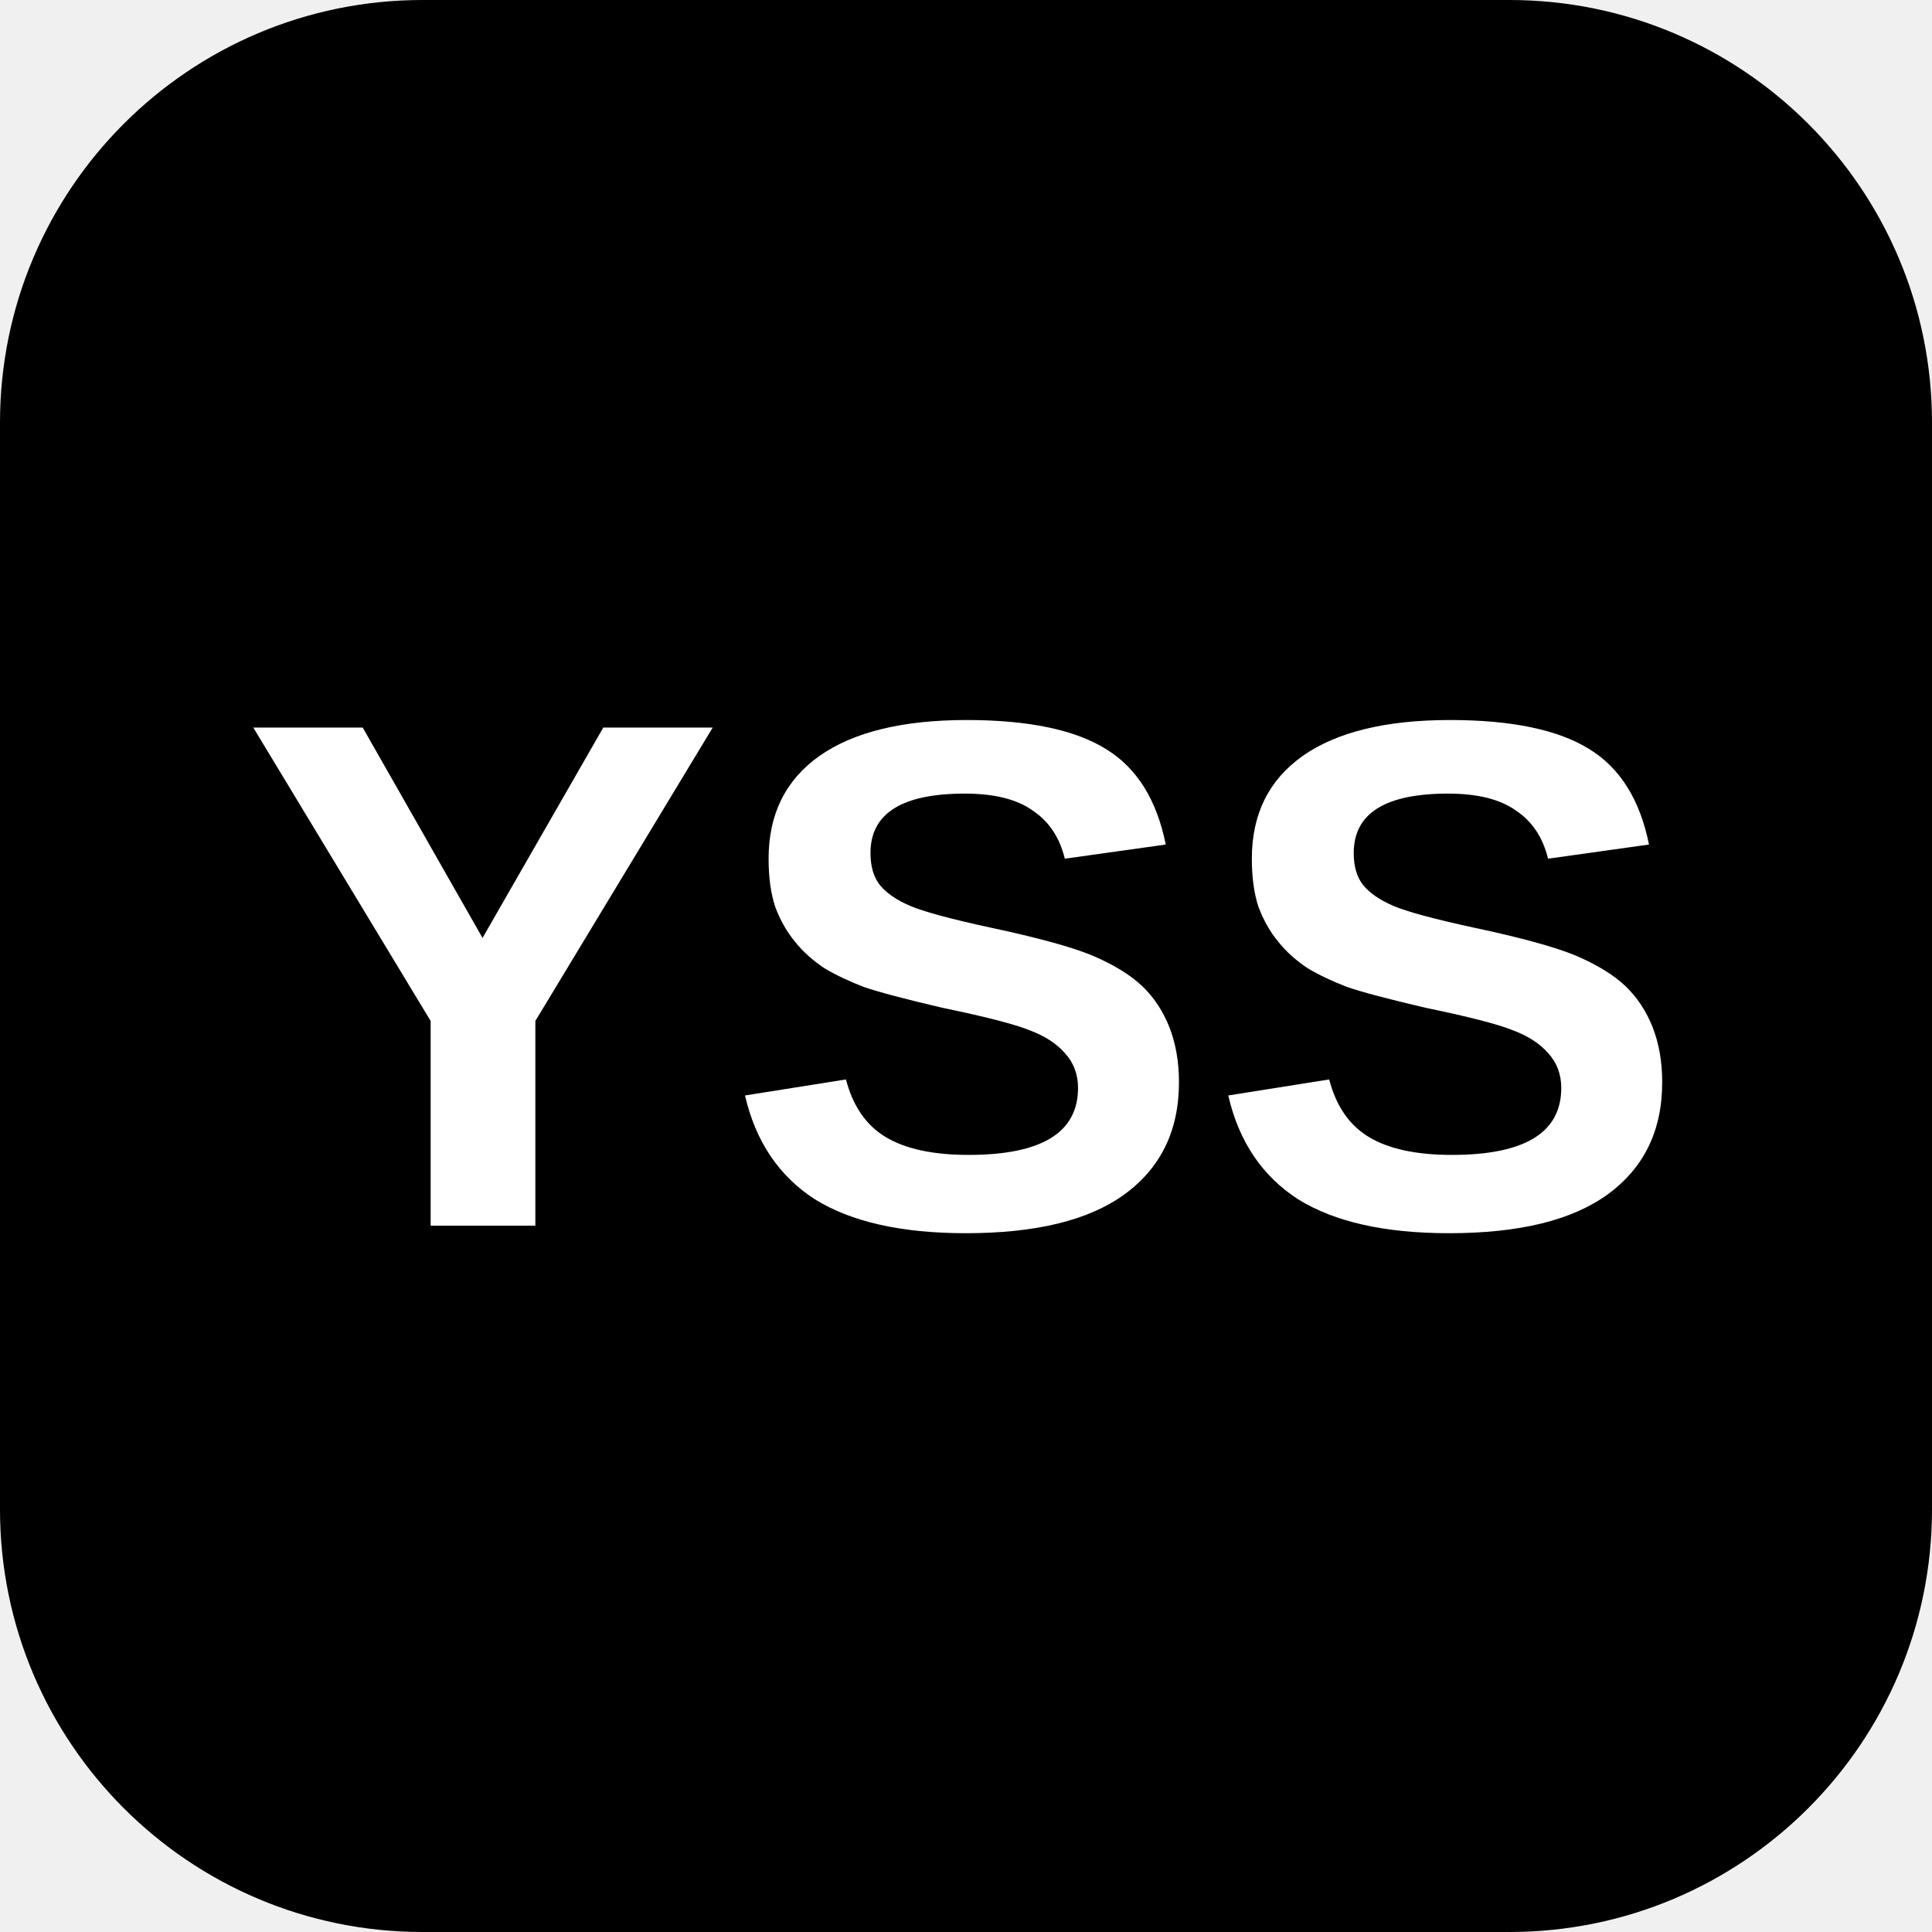
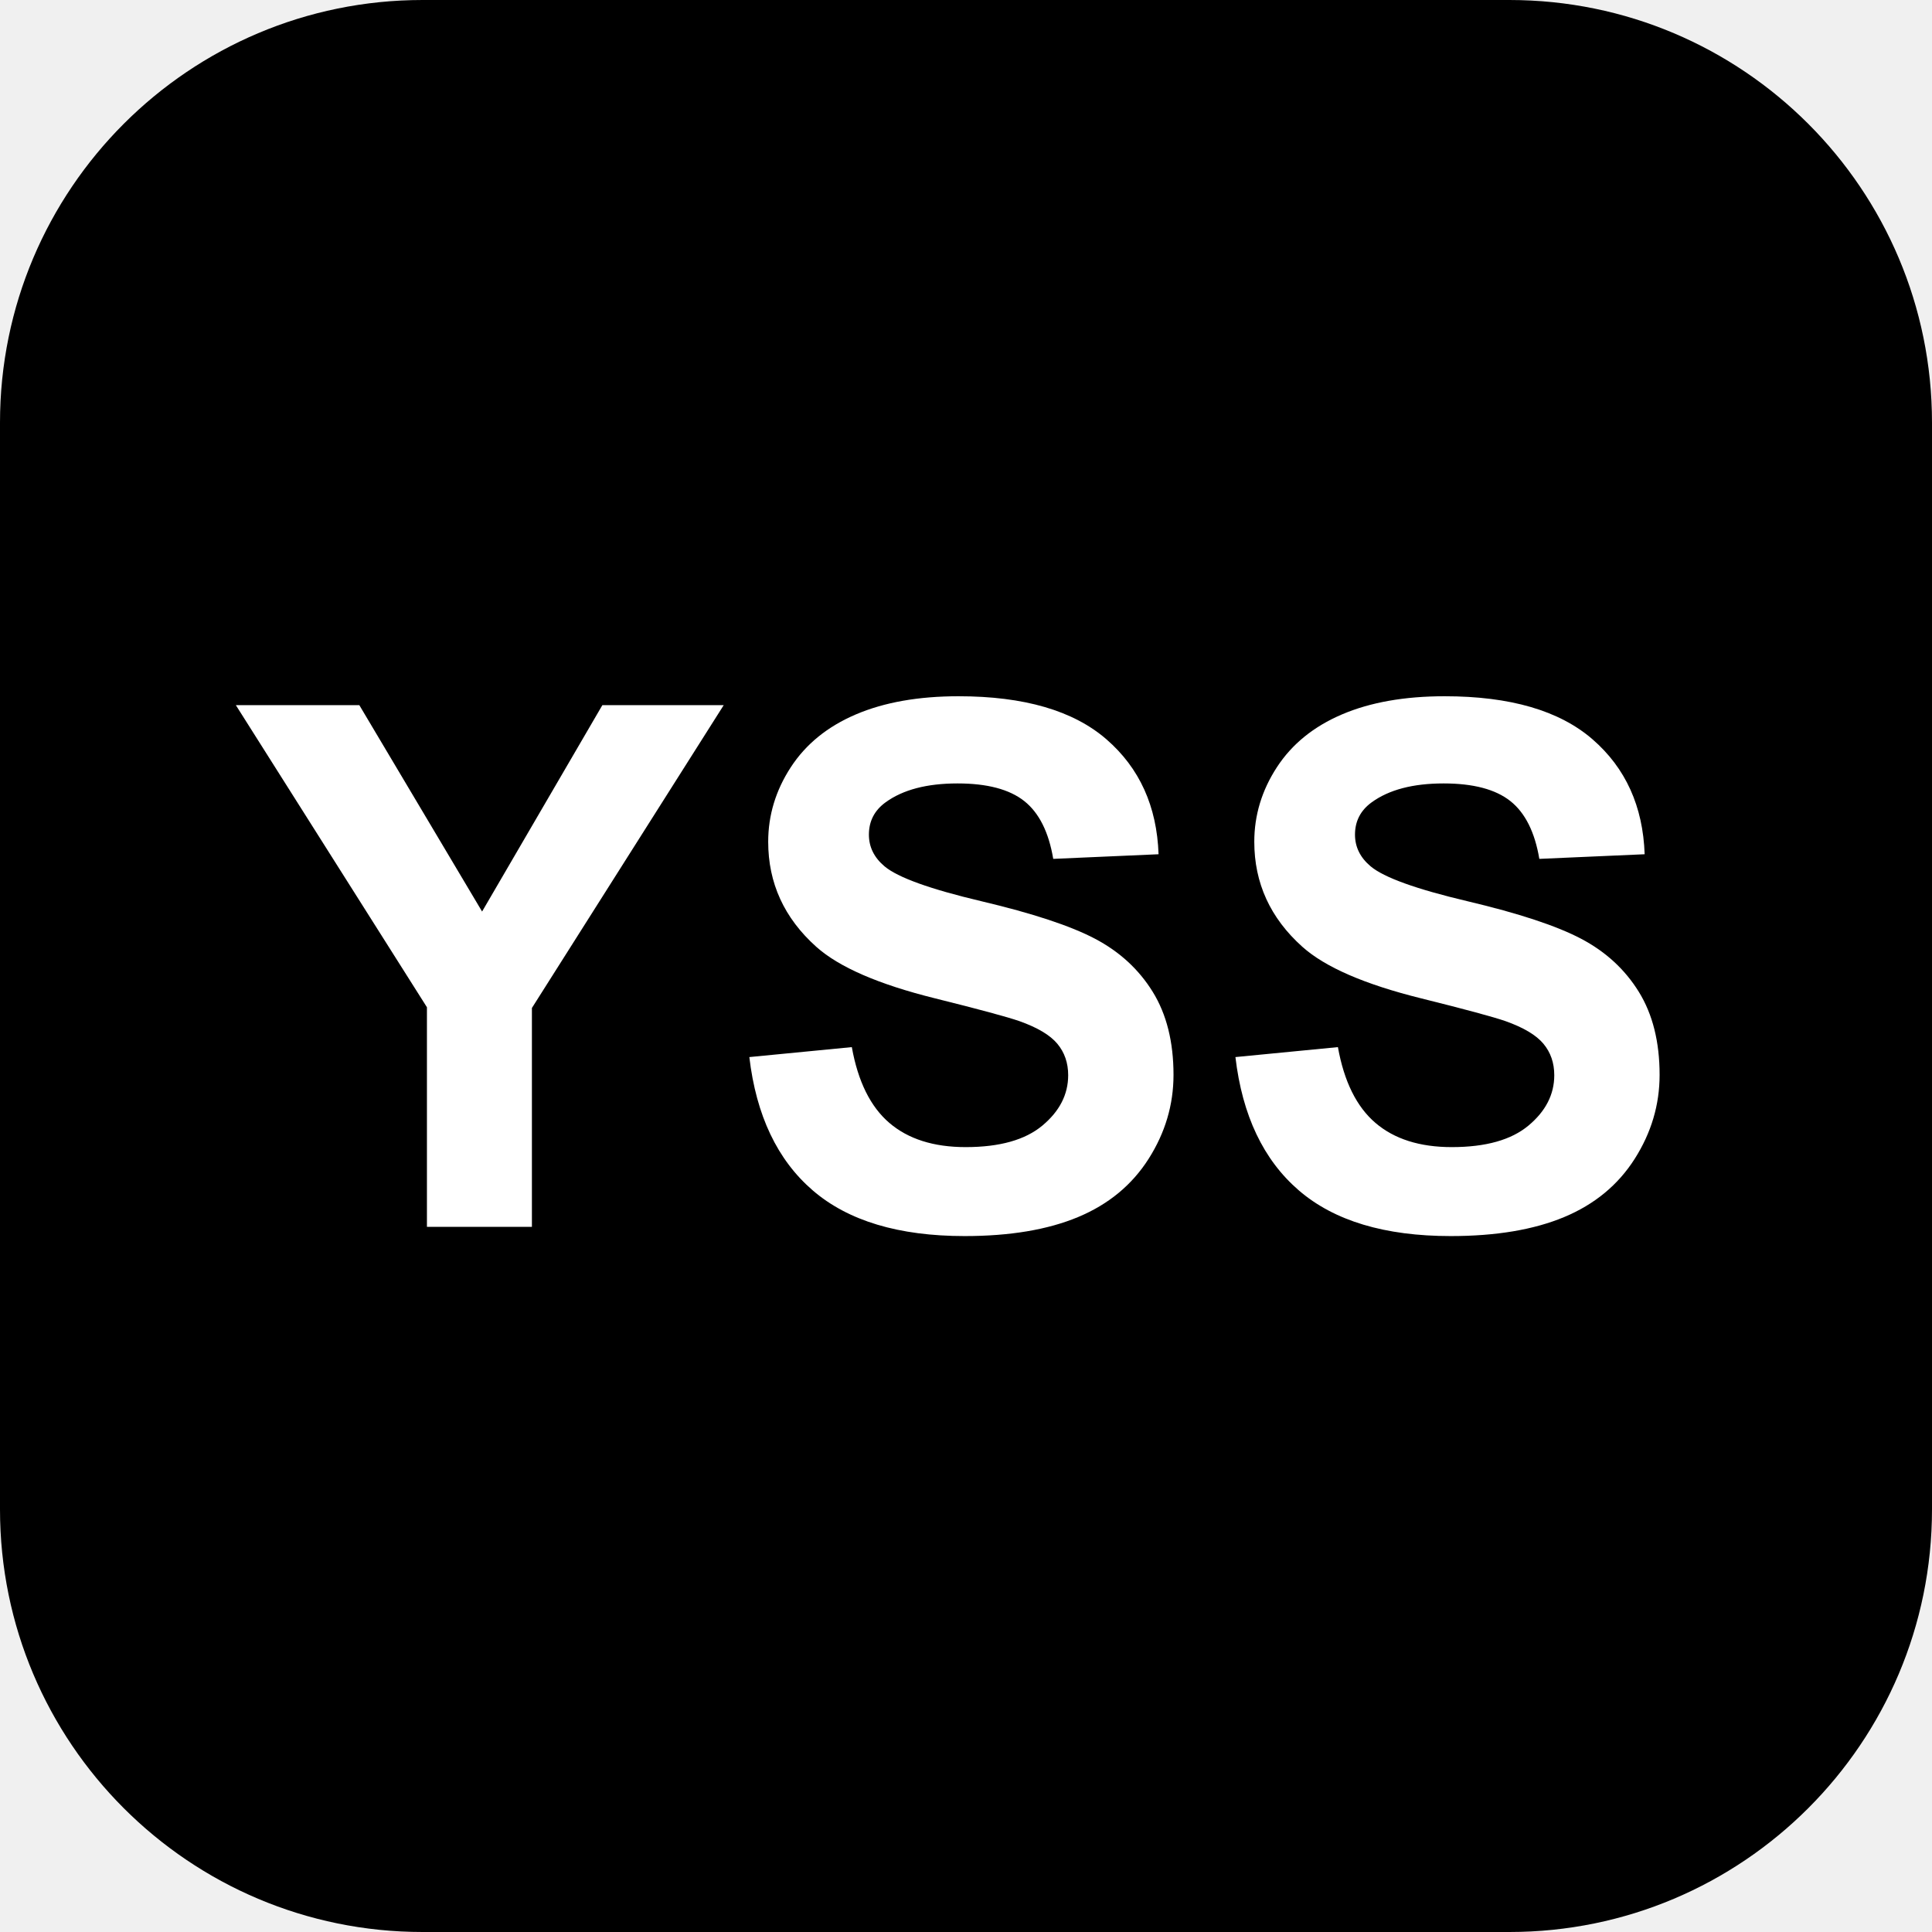
<svg xmlns="http://www.w3.org/2000/svg" viewBox="0 0 32 32">
  <rect width="32" height="32" rx="7" fill="#000" />
-   <text x="16" y="20.3" text-anchor="middle" font-family="Arial, Helvetica, sans-serif" font-weight="700" font-size="12" fill="#fff">YSS</text>
+   <g fill="#fff" transform="translate(3.924 20.320) scale(0.005894 -0.005894)">
+     <path transform="translate(0 0)" d="M534 0V617L-3 1466H344L689 886L1027 1466H1368L829 615V0Z" />
+     <path transform="translate(1366 0)" d="M74 477 362 505Q388 360 467.5 292.0Q547 224 682 224Q825 224 897.5 284.5Q970 345 970 426Q970 478 939.5 514.5Q909 551 833 578Q781 596 596 642Q358 701 262 787Q127 908 127 1082Q127 1194 190.5 1291.5Q254 1389 373.5 1440.0Q493 1491 662 1491Q938 1491 1077.5 1370.0Q1217 1249 1224 1047L928 1034Q909 1147 846.5 1196.5Q784 1246 659 1246Q530 1246 457 1193Q410 1159 410 1102Q410 1050 454 1013Q510 966 726.0 915.0Q942 864 1045.5 809.5Q1149 755 1207.5 660.5Q1266 566 1266 427Q1266 301 1196.0 191.0Q1126 81 998.0 27.5Q870 -26 679 -26Q401 -26 252.0 102.5Q103 231 74 477Z" />
+     <path transform="translate(2732 0)" d="M74 477 362 505Q388 360 467.5 292.0Q547 224 682 224Q825 224 897.5 284.5Q970 345 970 426Q970 478 939.5 514.5Q909 551 833 578Q781 596 596 642Q358 701 262 787Q127 908 127 1082Q127 1194 190.5 1291.5Q254 1389 373.5 1440.0Q493 1491 662 1491Q938 1491 1077.5 1370.0Q1217 1249 1224 1047L928 1034Q909 1147 846.5 1196.5Q784 1246 659 1246Q530 1246 457 1193Q410 1159 410 1102Q410 1050 454 1013Q510 966 726.0 915.0Q942 864 1045.5 809.5Q1149 755 1207.5 660.5Q1266 566 1266 427Q1266 301 1196.0 191.0Q1126 81 998.0 27.5Q870 -26 679 -26Q401 -26 252.0 102.5Q103 231 74 477Z" />
+   </g>
</svg>
